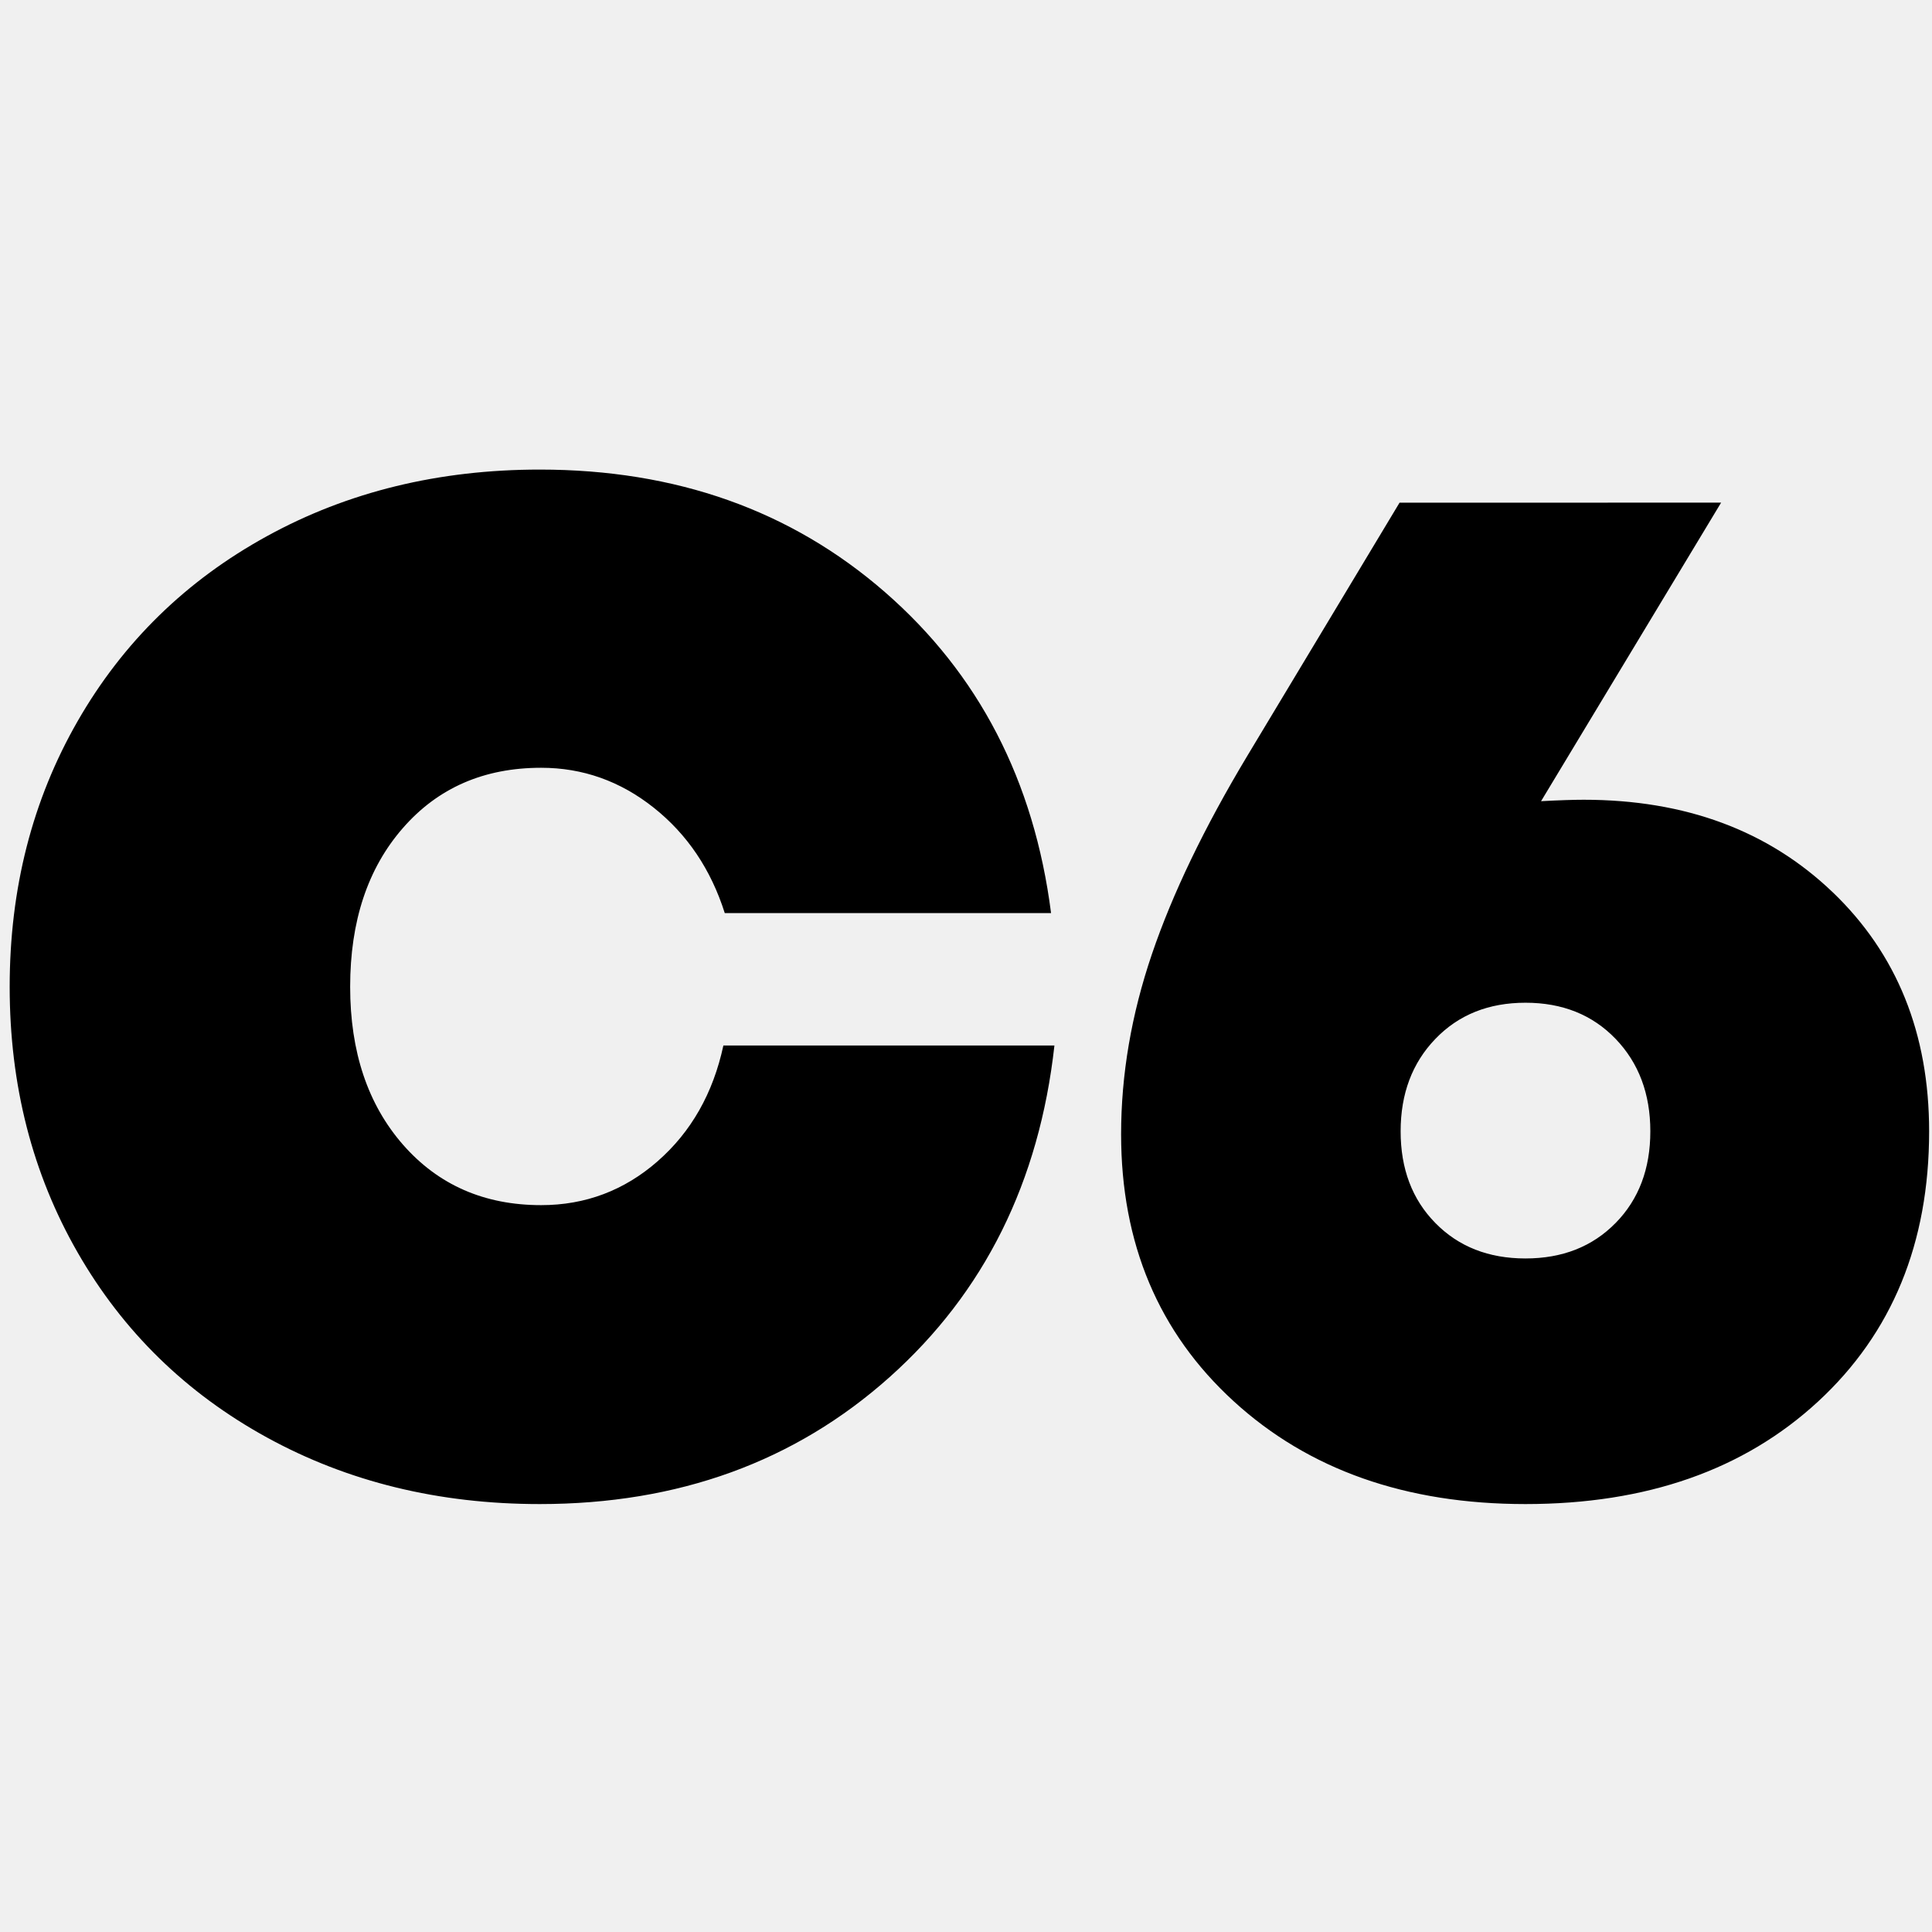
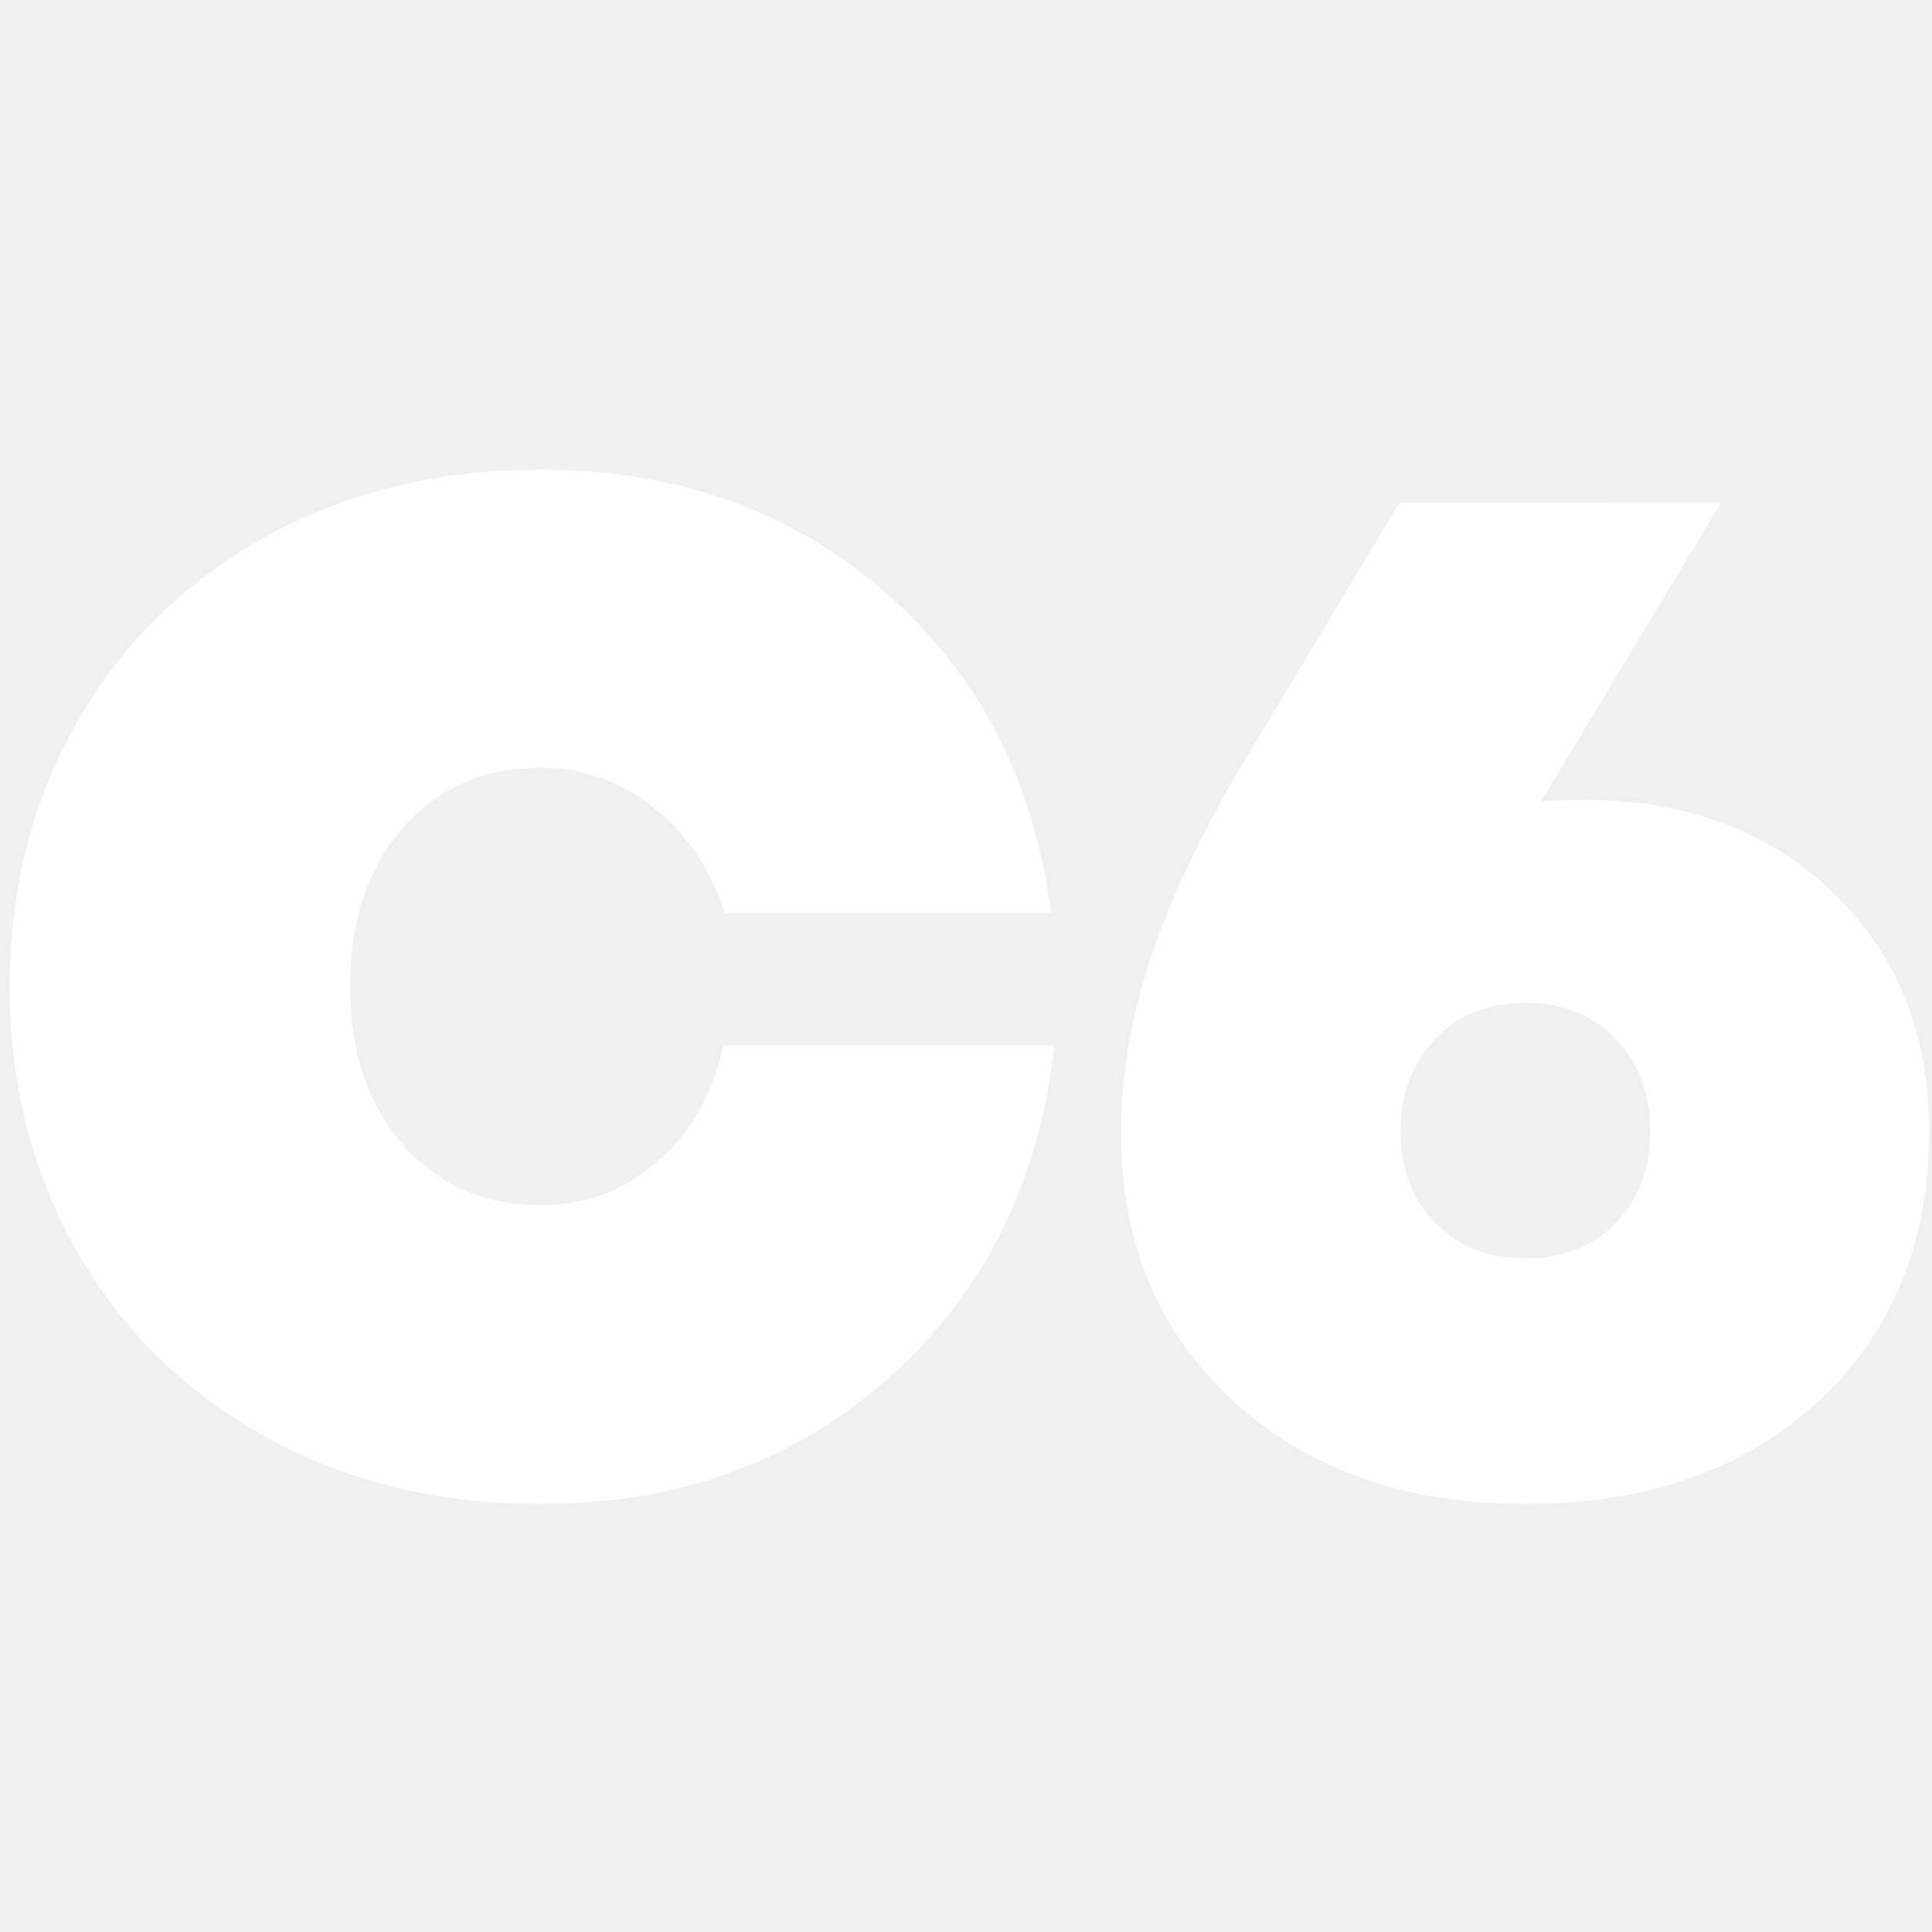
<svg xmlns="http://www.w3.org/2000/svg" viewBox="0 0 2500 2500" class="MuiSvgIcon-root MuiSvgIcon-fontSizeMedium css-kkopsl" focusable="false" aria-hidden="true" version="1.1" id="svg4" width="2500" height="2500">
  <defs id="defs8" />
-   <path fill-rule="evenodd" clip-rule="evenodd" shape-rendering="geometricPrecision" d="m 851.062,1502.557 c 43.394,-37.983 71.672,-87.903 85.002,-149.702 h 428.358 c -19.633,176.642 -90.747,319.651 -213.287,429.139 -122.595,109.488 -273.524,164.26 -452.676,164.26 -130.683,0 -248.314,-28.725 -352.949,-86.118 C 240.875,1802.742 159.219,1722.983 100.543,1620.857 41.867,1518.732 12.529,1404.113 12.529,1276.944 c 0,-127.169 29.338,-241.788 88.014,-343.914 58.676,-102.126 140.332,-181.885 244.967,-239.278 104.635,-57.449 222.266,-86.118 352.949,-86.118 176.307,0 325.173,52.82 446.597,158.515 121.368,105.639 193.096,244.131 215.016,415.418 H 937.849 c -17.904,-56.501 -48.525,-101.958 -91.918,-136.428 -43.338,-34.413 -91.918,-51.648 -145.686,-51.648 -74.014,0 -133.695,26.047 -179.04,78.142 -45.457,52.095 -68.102,120.531 -68.102,205.255 0,84.222 22.868,152.379 68.493,204.474 45.736,52.095 105.193,78.086 178.65,78.086 57.226,0 107.536,-18.964 150.873,-56.891 z M 2371.509,1154.516 c 83.162,79.759 124.77,182.944 124.77,309.388 0,144.571 -47.856,261.142 -143.623,349.603 -95.823,88.516 -221.988,132.746 -378.717,132.746 -154.833,0 -280.719,-44.398 -377.714,-133.193 -97.05,-88.851 -145.519,-203.916 -145.519,-345.419 0,-77.249 13.33,-155.001 39.935,-233.198 26.605,-78.198 67.768,-163.758 123.488,-256.569 l 196.888,-327.404 416.087,-0.056 -232.975,386.303 c 23.258,-1.227 41.609,-1.841 55.106,-1.841 131.575,0 238.943,39.88 322.217,119.639 z m -280.942,428.079 c 29.951,-30.509 44.955,-70.055 44.955,-118.691 0,-48.581 -15.004,-88.46 -44.955,-119.639 -30.007,-31.179 -68.883,-46.74 -116.571,-46.74 -47.744,0 -86.676,15.617 -116.571,46.74 -30.063,31.179 -45.011,71.058 -45.011,119.639 0,48.636 14.948,88.182 44.955,118.691 29.951,30.565 68.883,45.848 116.571,45.848 47.744,0 86.62,-15.283 116.571,-45.848 z" id="path2" style="fill:#000000;stroke-width:55.776" />
+   <path fill-rule="evenodd" clip-rule="evenodd" shape-rendering="geometricPrecision" d="m 851.062,1502.557 c 43.394,-37.983 71.672,-87.903 85.002,-149.702 h 428.358 c -19.633,176.642 -90.747,319.651 -213.287,429.139 -122.595,109.488 -273.524,164.26 -452.676,164.26 -130.683,0 -248.314,-28.725 -352.949,-86.118 C 240.875,1802.742 159.219,1722.983 100.543,1620.857 41.867,1518.732 12.529,1404.113 12.529,1276.944 c 0,-127.169 29.338,-241.788 88.014,-343.914 58.676,-102.126 140.332,-181.885 244.967,-239.278 104.635,-57.449 222.266,-86.118 352.949,-86.118 176.307,0 325.173,52.82 446.597,158.515 121.368,105.639 193.096,244.131 215.016,415.418 H 937.849 c -17.904,-56.501 -48.525,-101.958 -91.918,-136.428 -43.338,-34.413 -91.918,-51.648 -145.686,-51.648 -74.014,0 -133.695,26.047 -179.04,78.142 -45.457,52.095 -68.102,120.531 -68.102,205.255 0,84.222 22.868,152.379 68.493,204.474 45.736,52.095 105.193,78.086 178.65,78.086 57.226,0 107.536,-18.964 150.873,-56.891 z M 2371.509,1154.516 c 83.162,79.759 124.77,182.944 124.77,309.388 0,144.571 -47.856,261.142 -143.623,349.603 -95.823,88.516 -221.988,132.746 -378.717,132.746 -154.833,0 -280.719,-44.398 -377.714,-133.193 -97.05,-88.851 -145.519,-203.916 -145.519,-345.419 0,-77.249 13.33,-155.001 39.935,-233.198 26.605,-78.198 67.768,-163.758 123.488,-256.569 l 196.888,-327.404 416.087,-0.056 -232.975,386.303 c 23.258,-1.227 41.609,-1.841 55.106,-1.841 131.575,0 238.943,39.88 322.217,119.639 z m -280.942,428.079 c 29.951,-30.509 44.955,-70.055 44.955,-118.691 0,-48.581 -15.004,-88.46 -44.955,-119.639 -30.007,-31.179 -68.883,-46.74 -116.571,-46.74 -47.744,0 -86.676,15.617 -116.571,46.74 -30.063,31.179 -45.011,71.058 -45.011,119.639 0,48.636 14.948,88.182 44.955,118.691 29.951,30.565 68.883,45.848 116.571,45.848 47.744,0 86.62,-15.283 116.571,-45.848 z" id="path2" style="fill:#ffffff;stroke-width:55.776" />
</svg>
